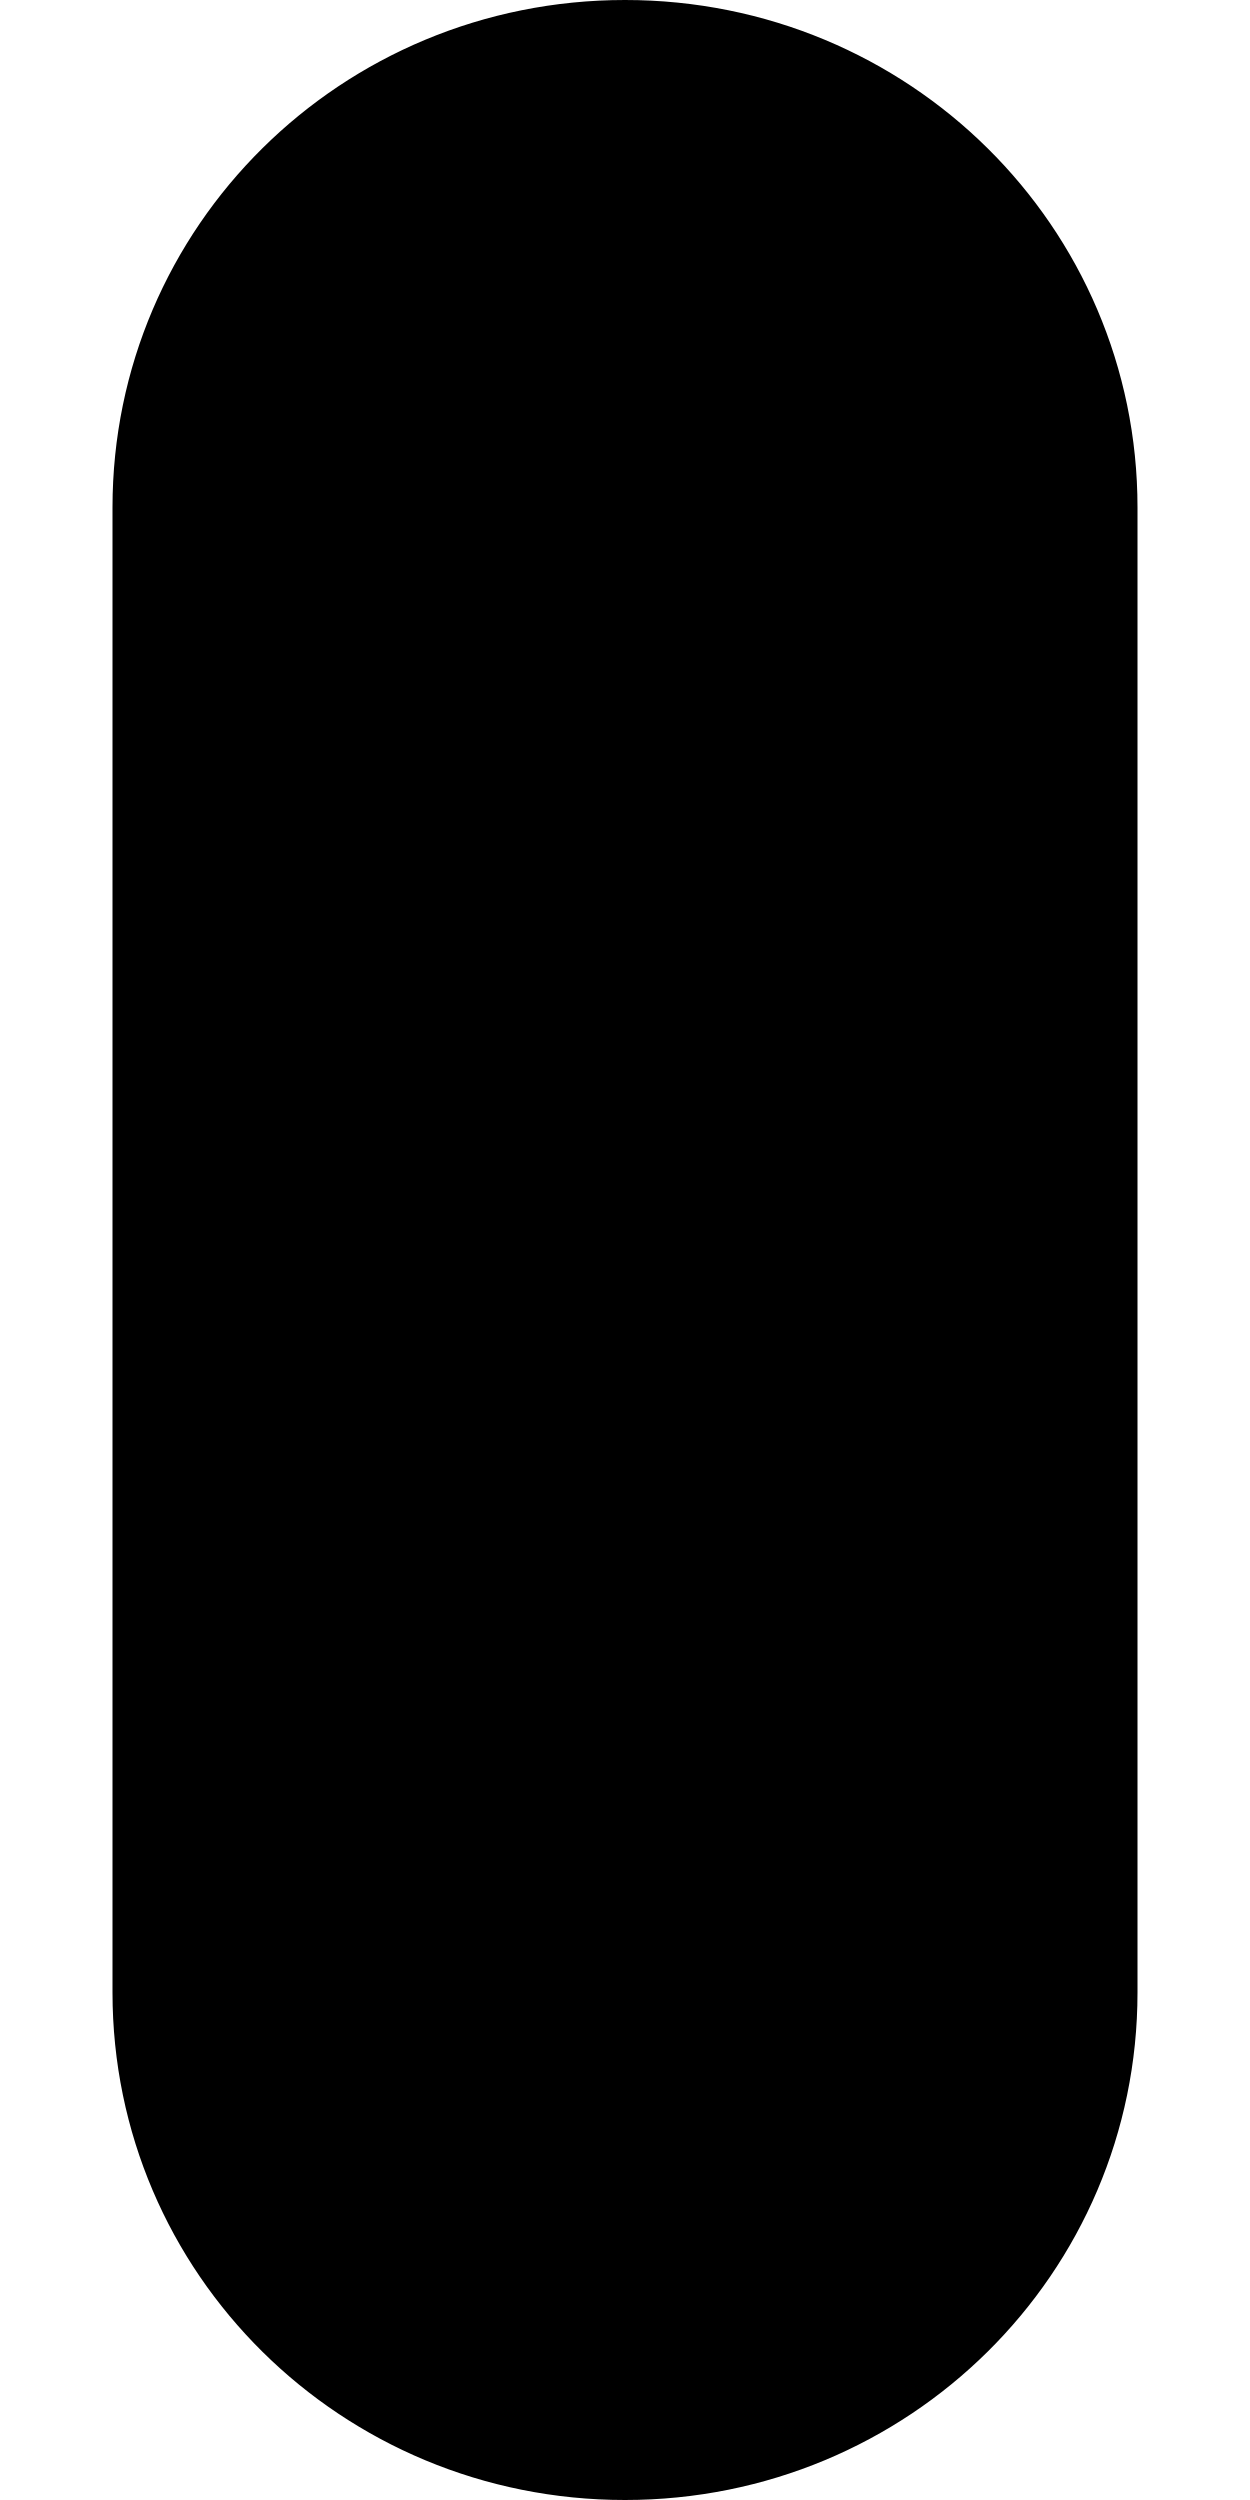
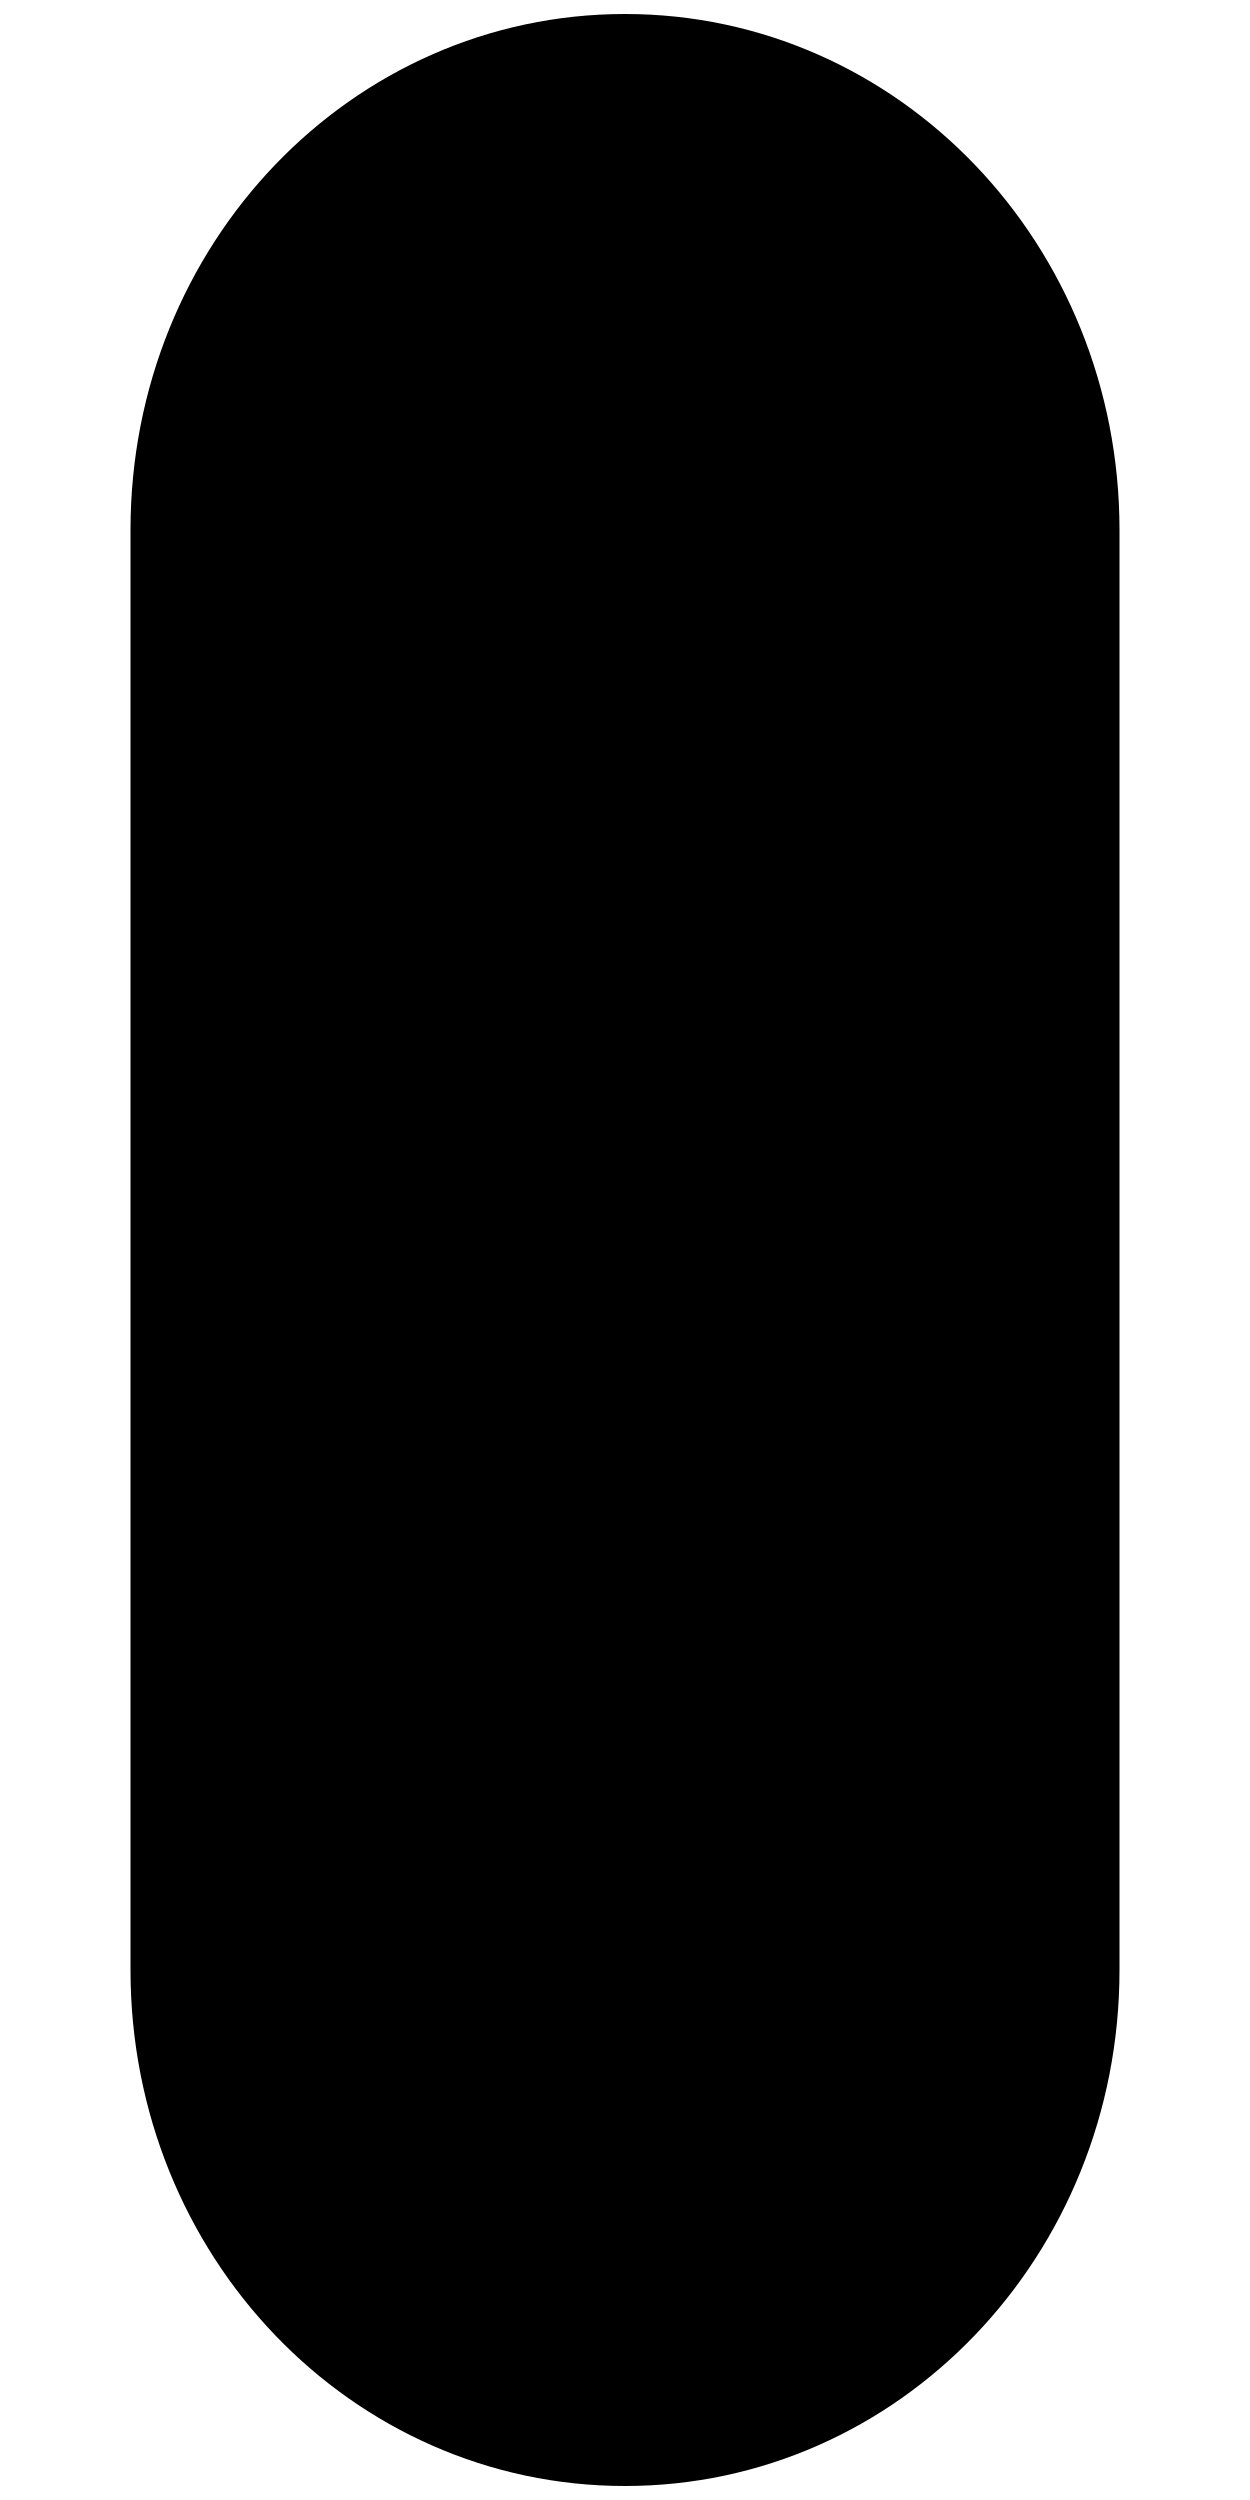
- <svg xmlns="http://www.w3.org/2000/svg" viewBox="0 0 50 100" width="50" height="100" version="1.1" id="svg14484">
-   <defs id="defs14488" />
-   <path d="m 25,99.005 c -10.803,0 -19.505,-8.613 -19.505,-19.305 V 20.3 c 0,-10.692 8.702,-19.305 19.505,-19.305 10.803,0 19.505,8.613 19.505,19.305 v 59.4 c 0,10.692 -8.702,19.305 -19.505,19.305 z" fill="#000000" id="path14482" style="stroke:#000000;stroke-width:1.99;stroke-dasharray:none;stroke-opacity:1" />
+ <svg xmlns="http://www.w3.org/2000/svg" viewBox="0 0 50 100" width="50" height="100">
+   <g transform="translate(2, 2) scale(0.92, 0.96)">
+     <path d="M25,99.5C14.2,99.5,5.5,90.8,5.5,80V20C5.5,9.2,14.2,0.5,25,0.5S44.5,9.2,44.5,20v60 C44.5,90.8,35.8,99.5,25,99.5z" fill="#000" stroke="#000" stroke-width="4" />
+   </g>
</svg>
